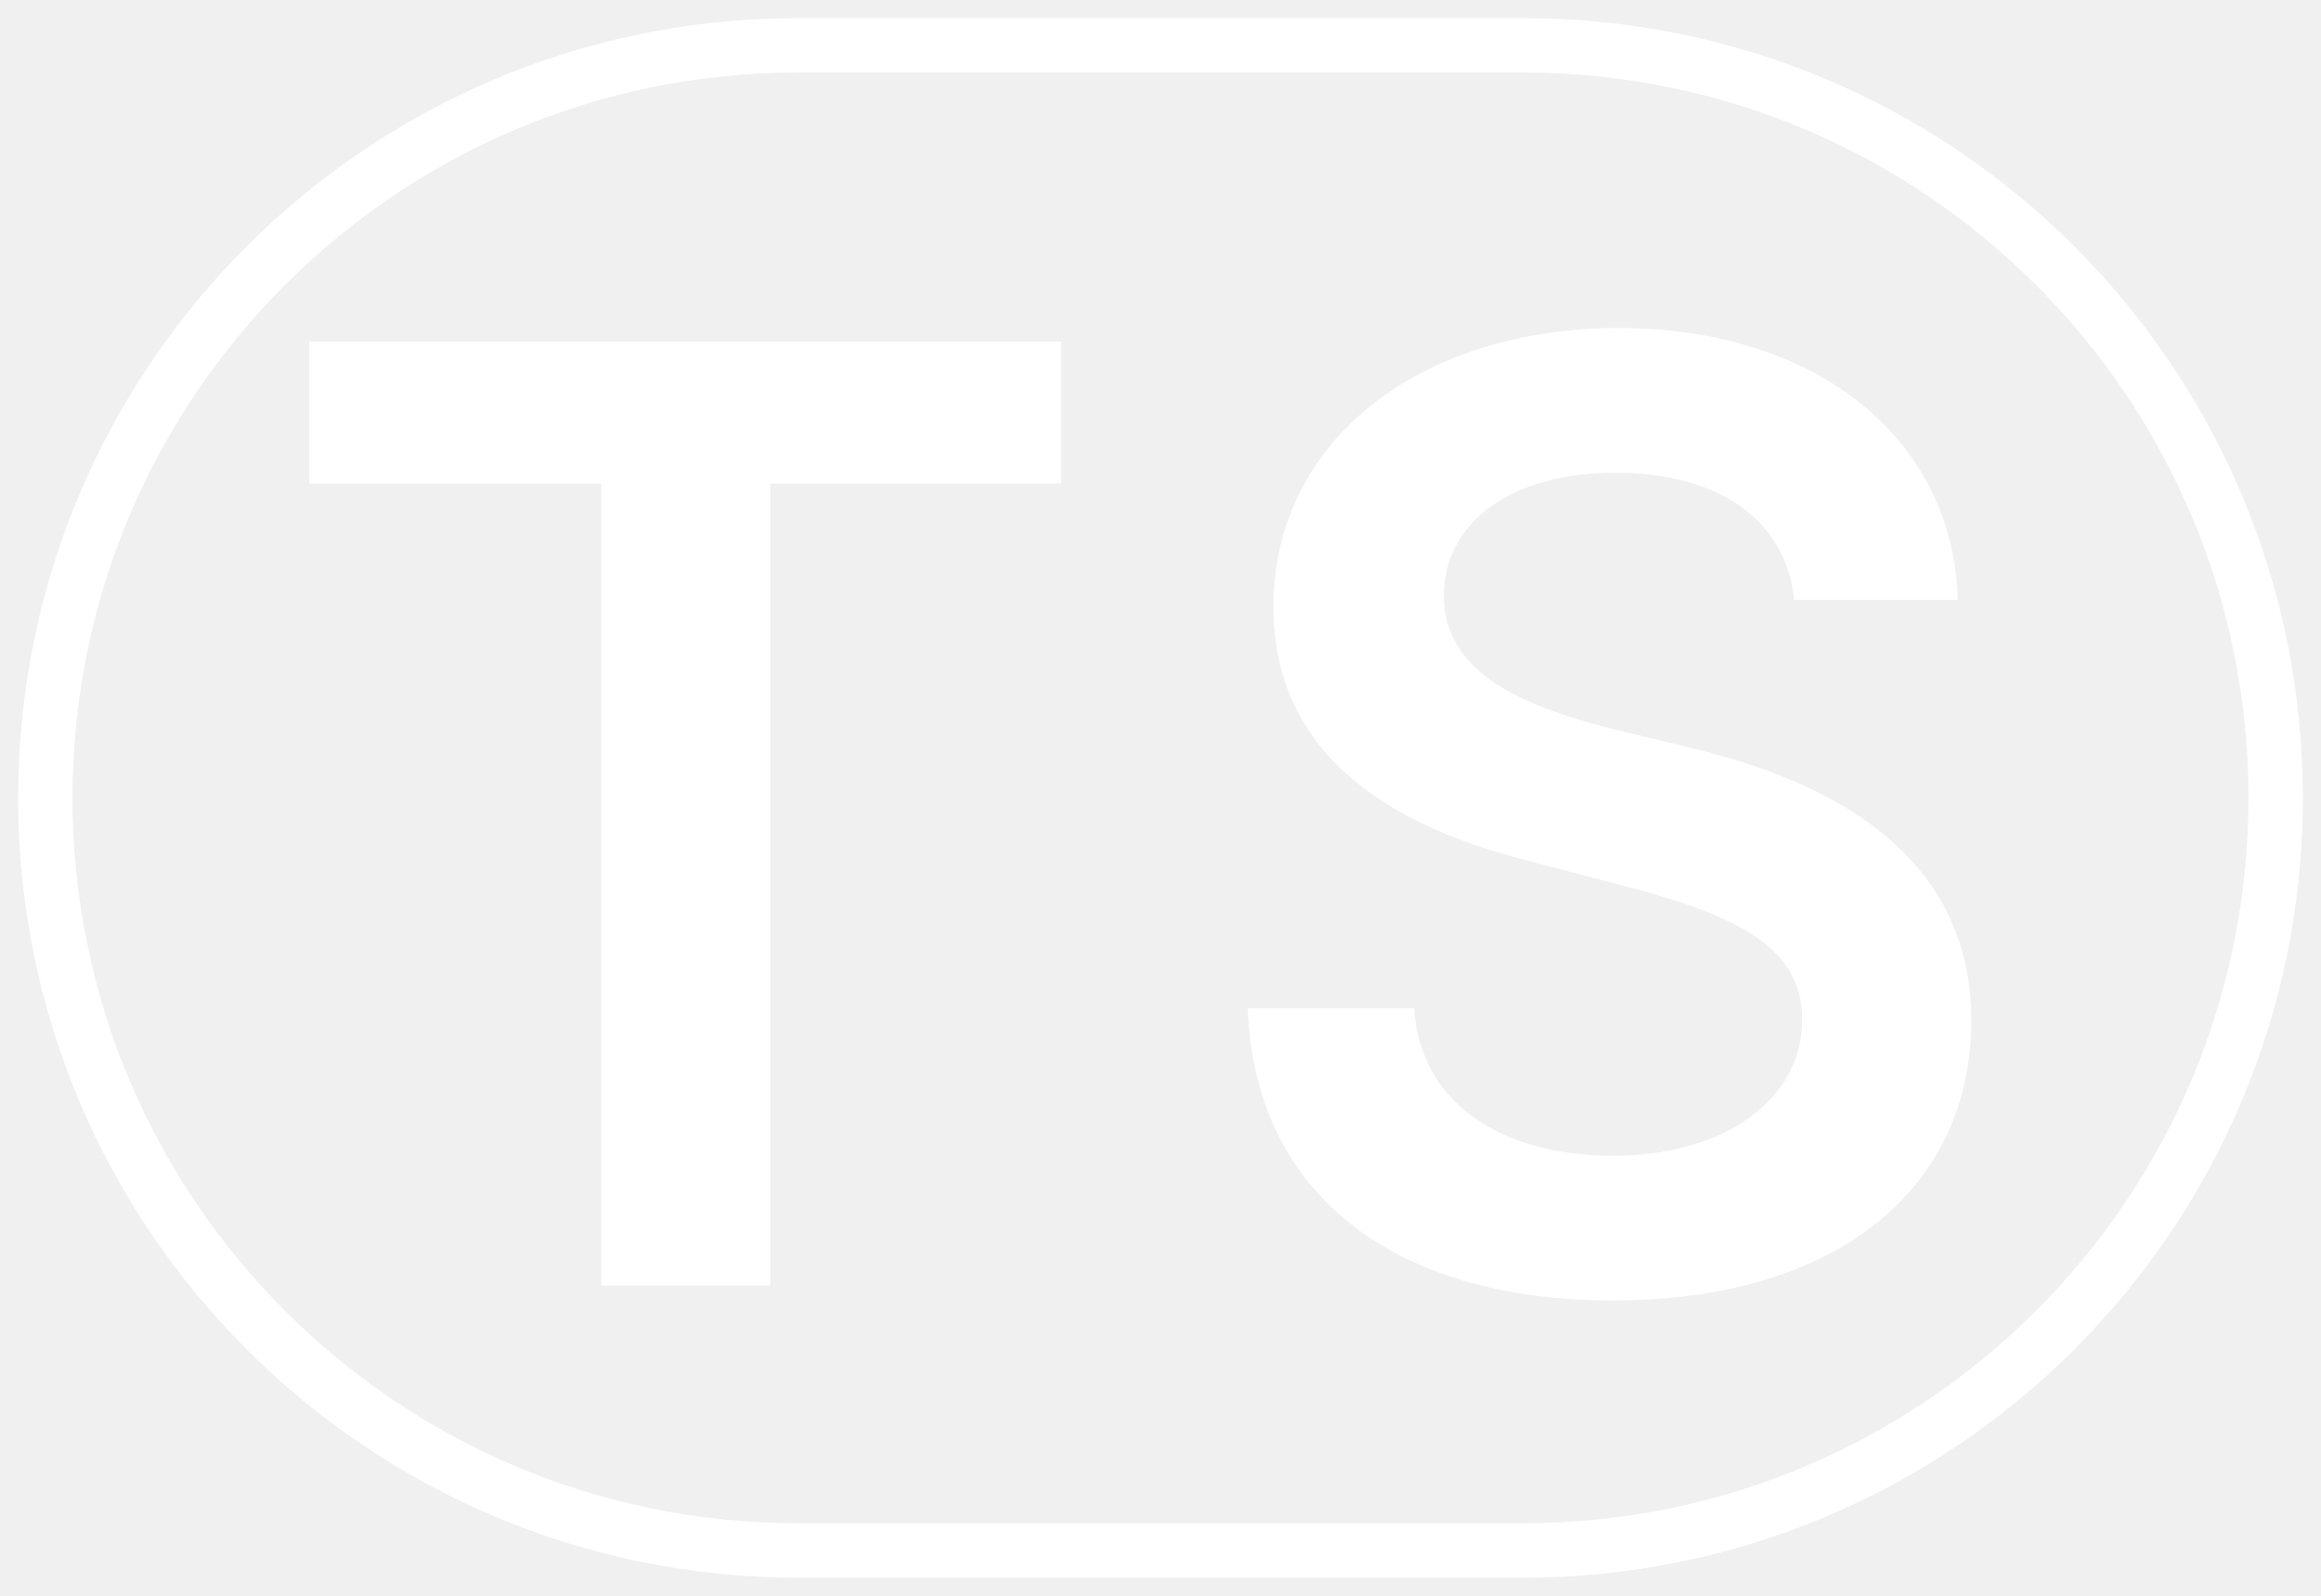
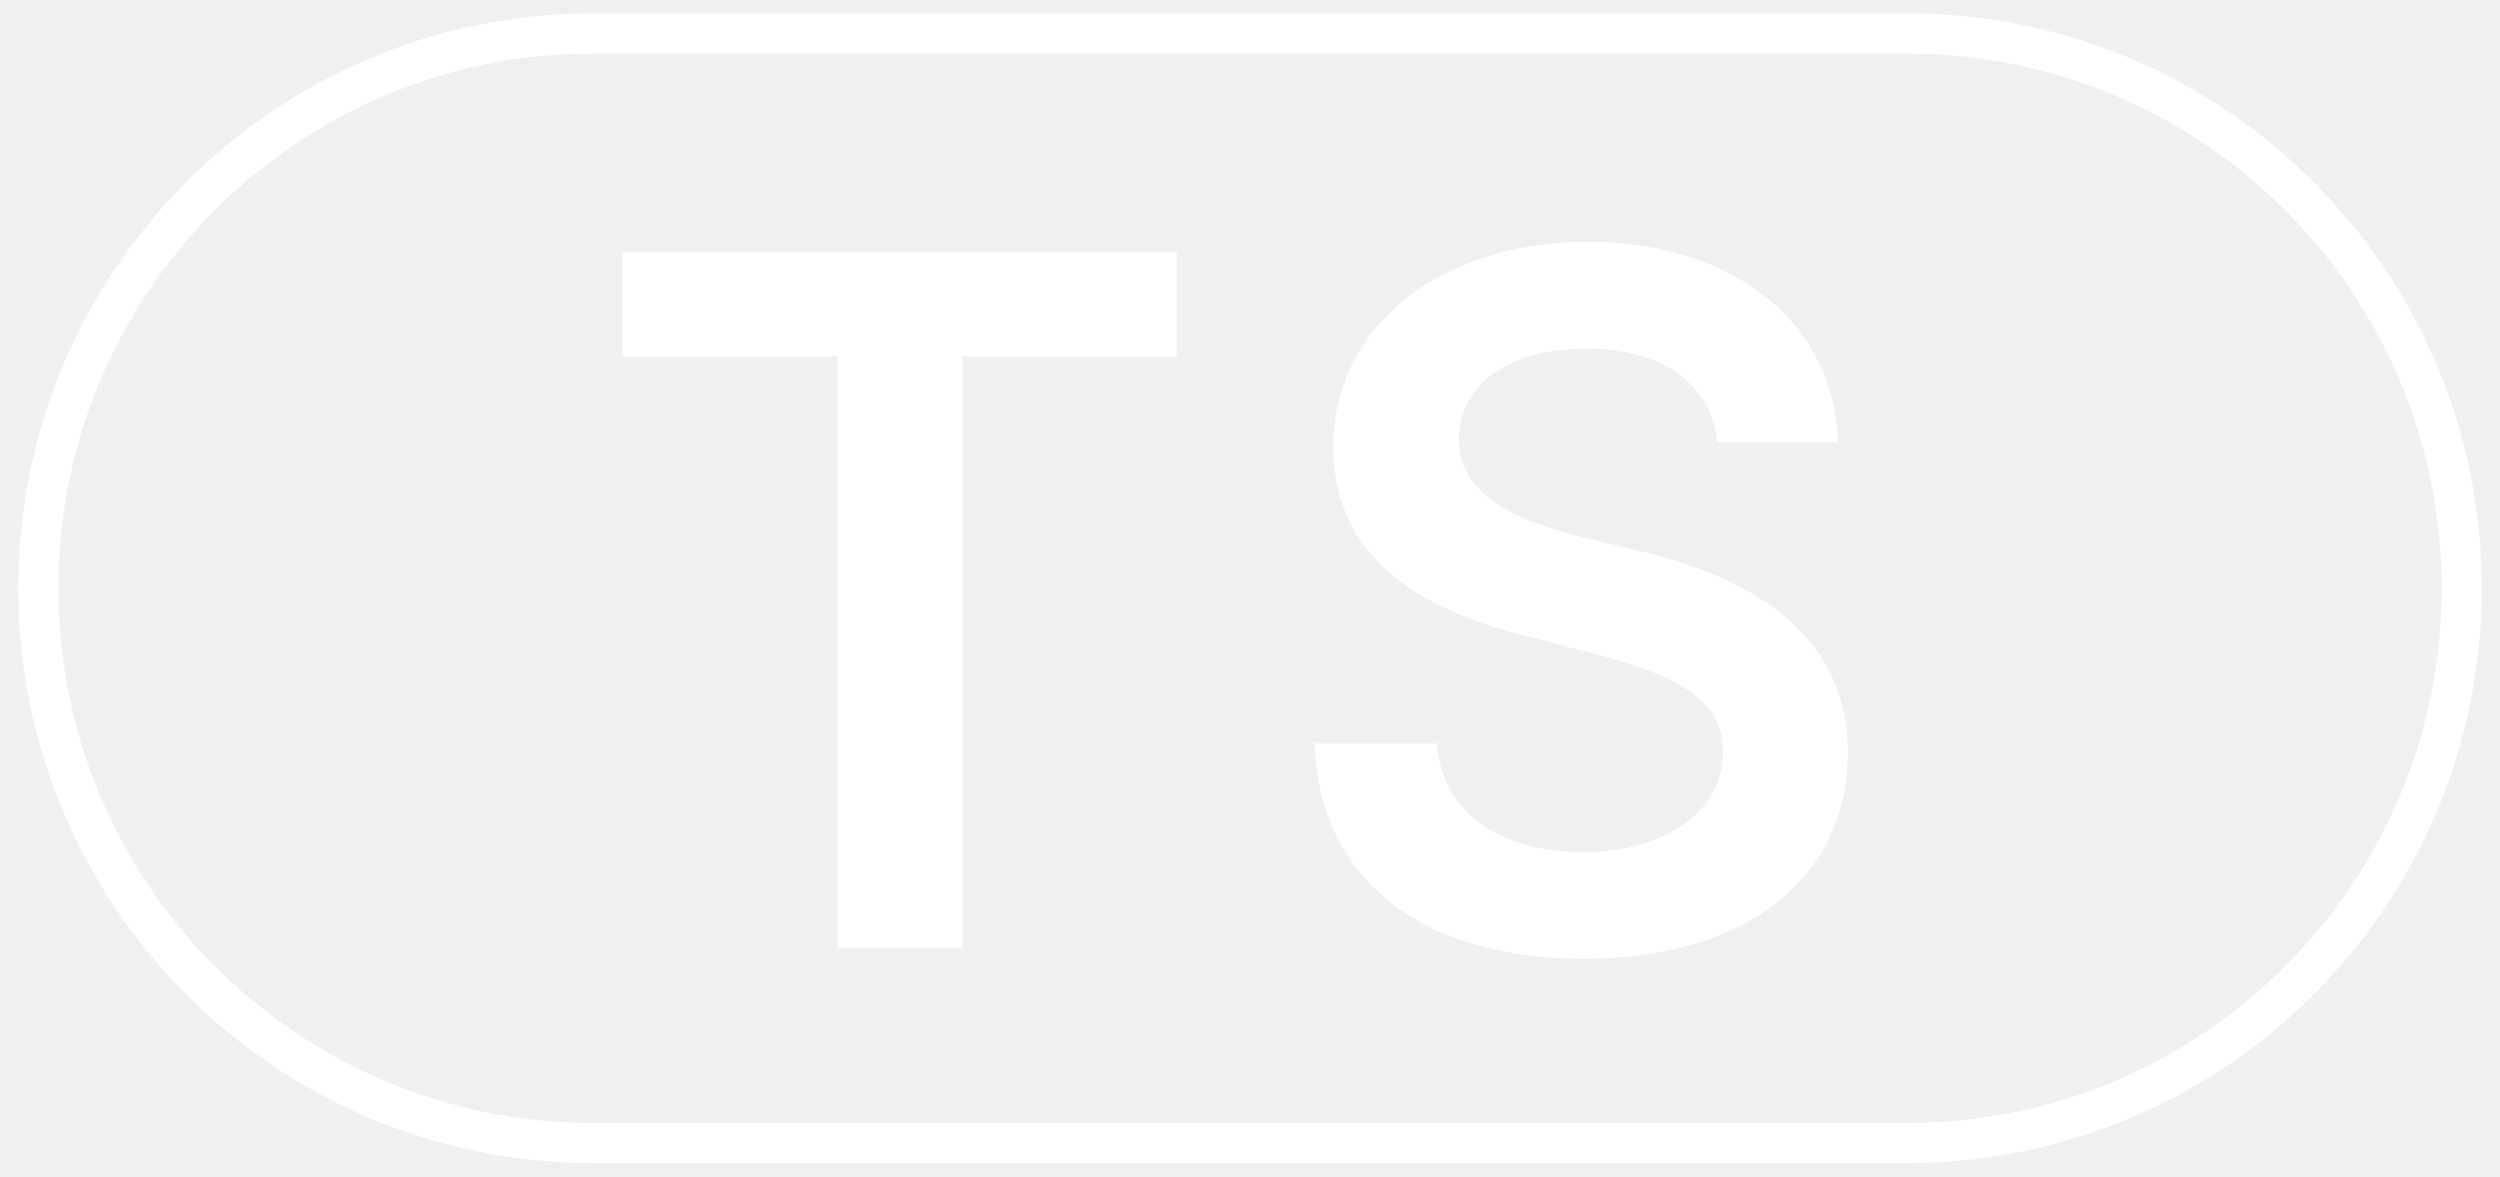
- <svg xmlns="http://www.w3.org/2000/svg" width="64" height="44" viewBox="0 0 64.00 44.0">
-   <rect x="1.25" y="1.25" width="61.5" height="41.5" rx="20.75" fill="none" stroke="#fff" stroke-width="1.5" />
-   <g transform="translate(-35.89,-29.59) scale(2.3867)">
-     <text x="18" y="27.25" font-family="Inter, Arial, Helvetica, sans-serif" font-weight="600" font-size="15" letter-spacing="0.9" fill="#fff">TS</text>
+ <svg xmlns="http://www.w3.org/2000/svg" width="374" height="176" viewBox="0 0 93.136 44.0">
+   <rect x="1.25" y="1.25" width="90.636" height="41.5" rx="20.75" fill="none" stroke="#fff" stroke-width="1.5" />
+   <g transform="translate(14.57,0)">
+     <g transform="translate(-35.89,-29.59) scale(2.3867)">
+       <text x="18" y="27.25" font-family="Inter, Arial, Helvetica, sans-serif" font-weight="600" font-size="15" letter-spacing="0.9" fill="#fff">TS</text>
+     </g>
  </g>
</svg>
